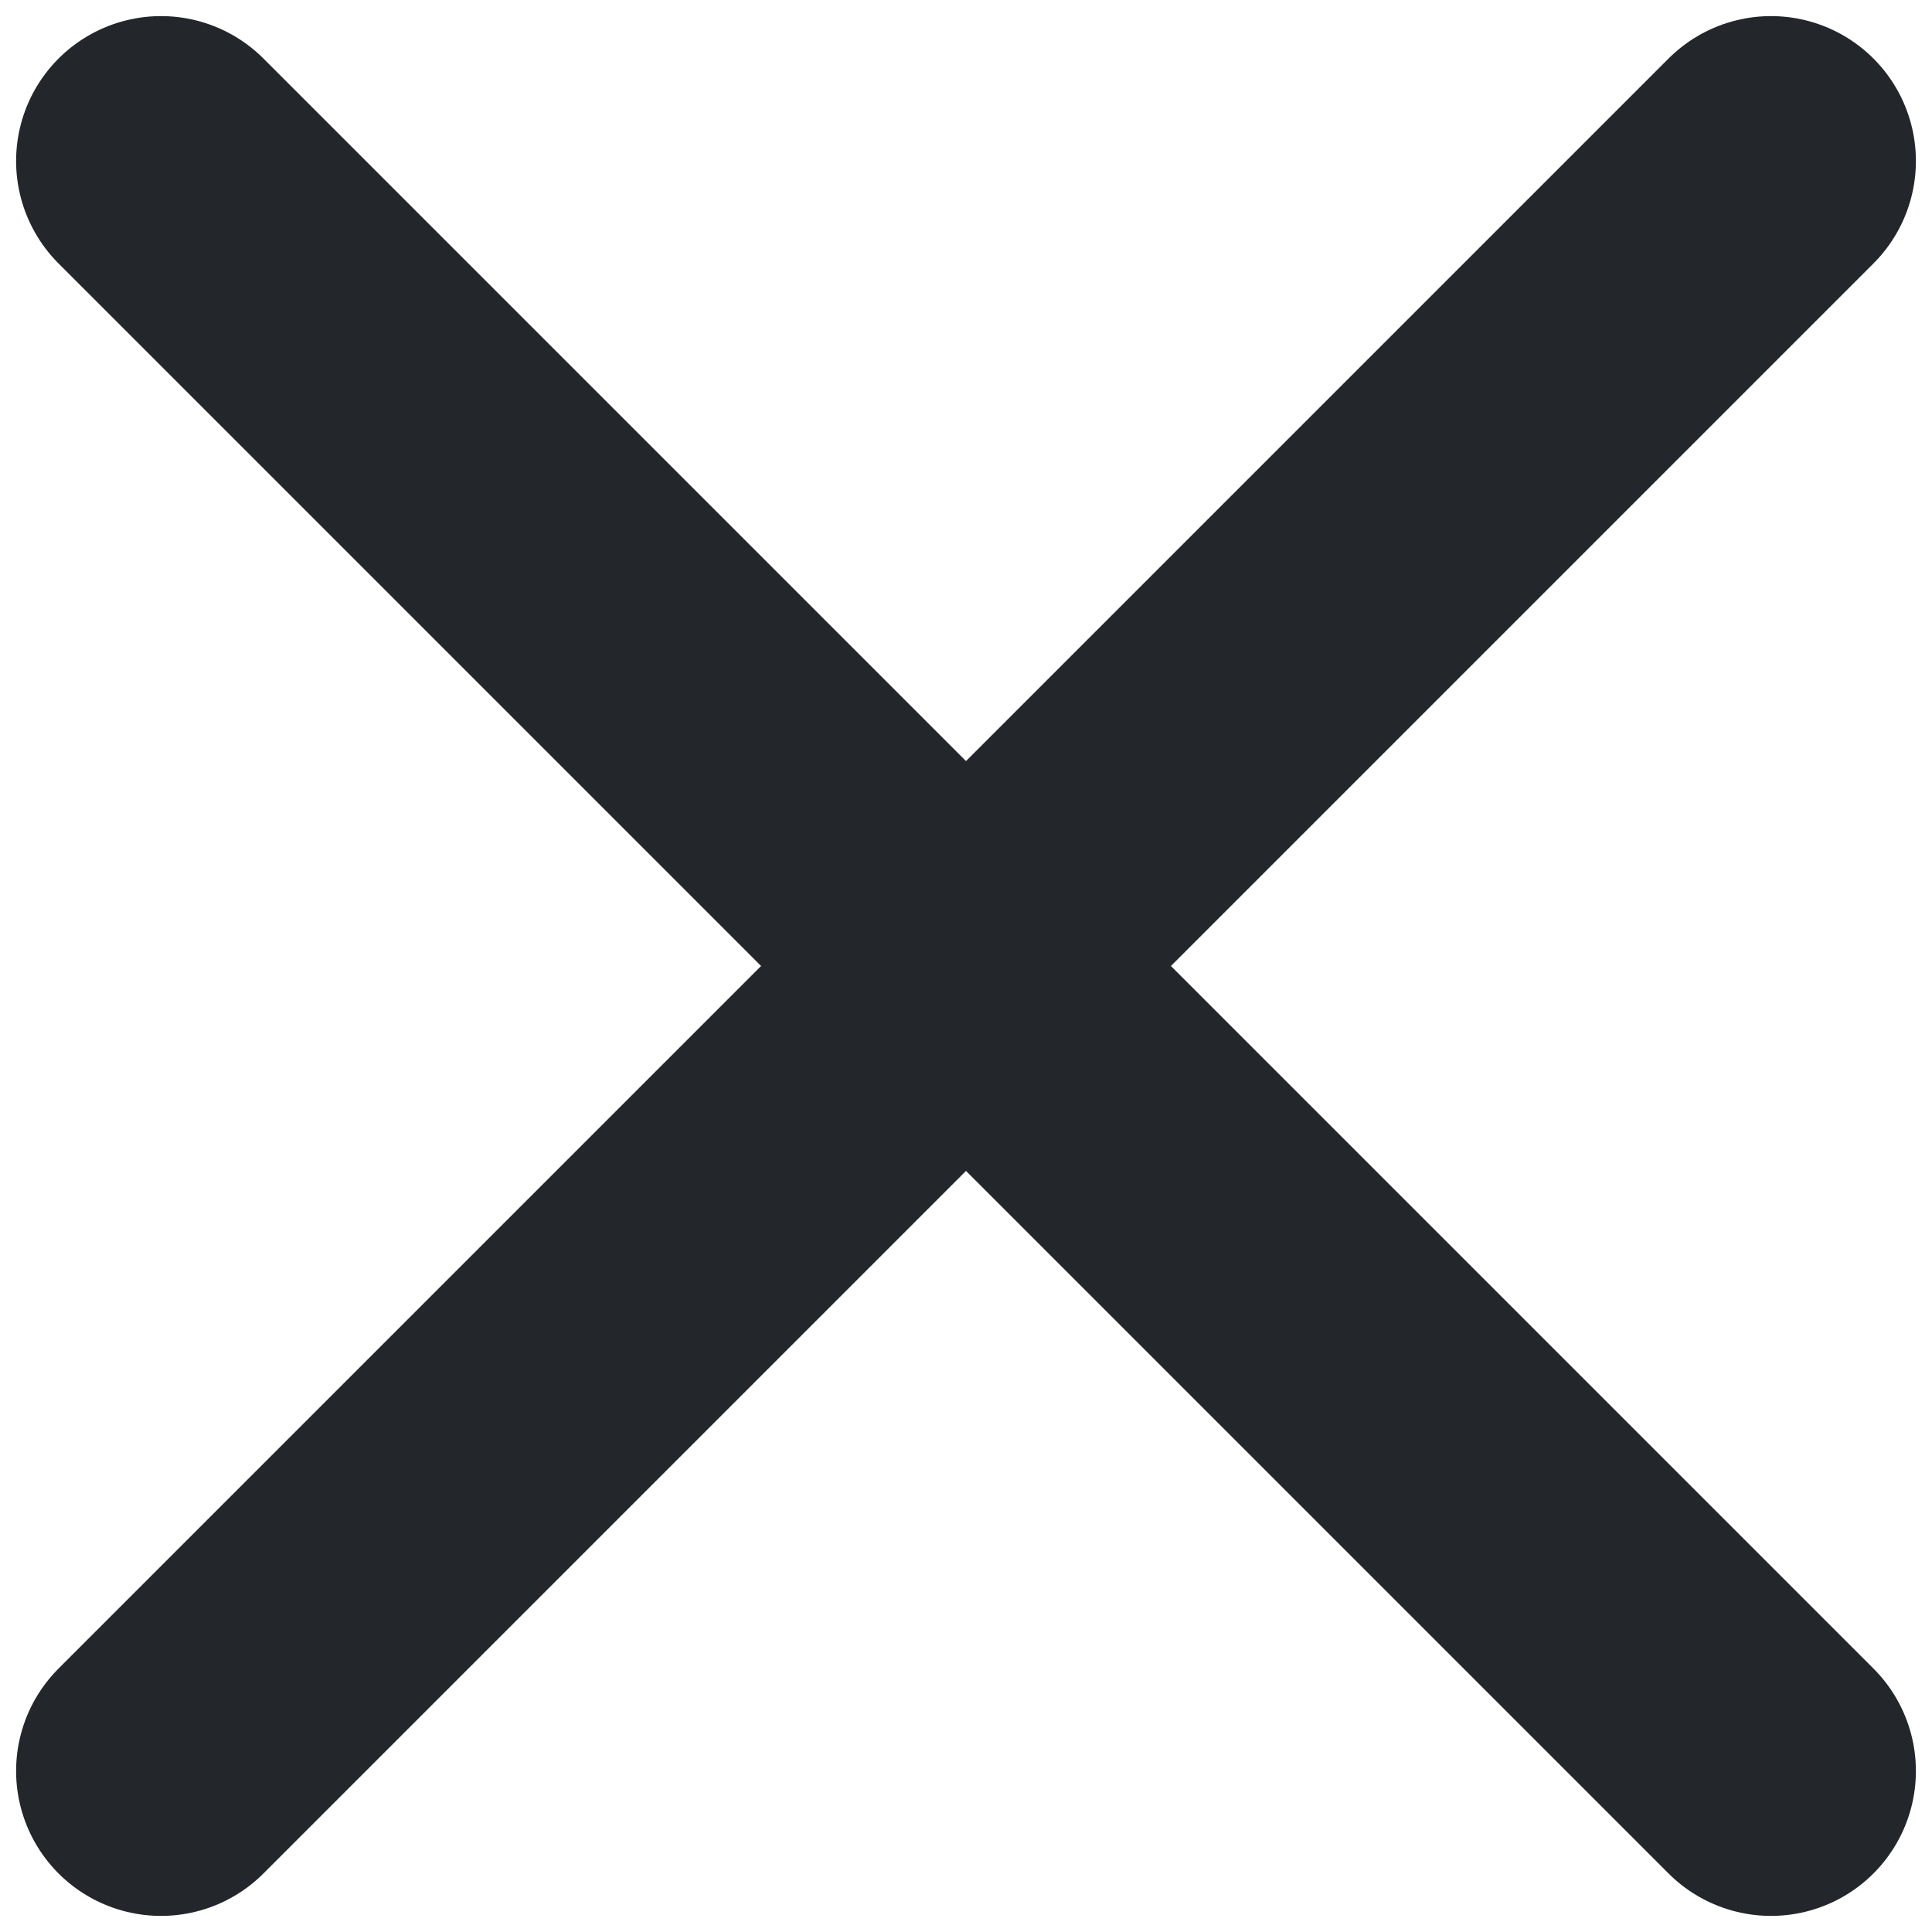
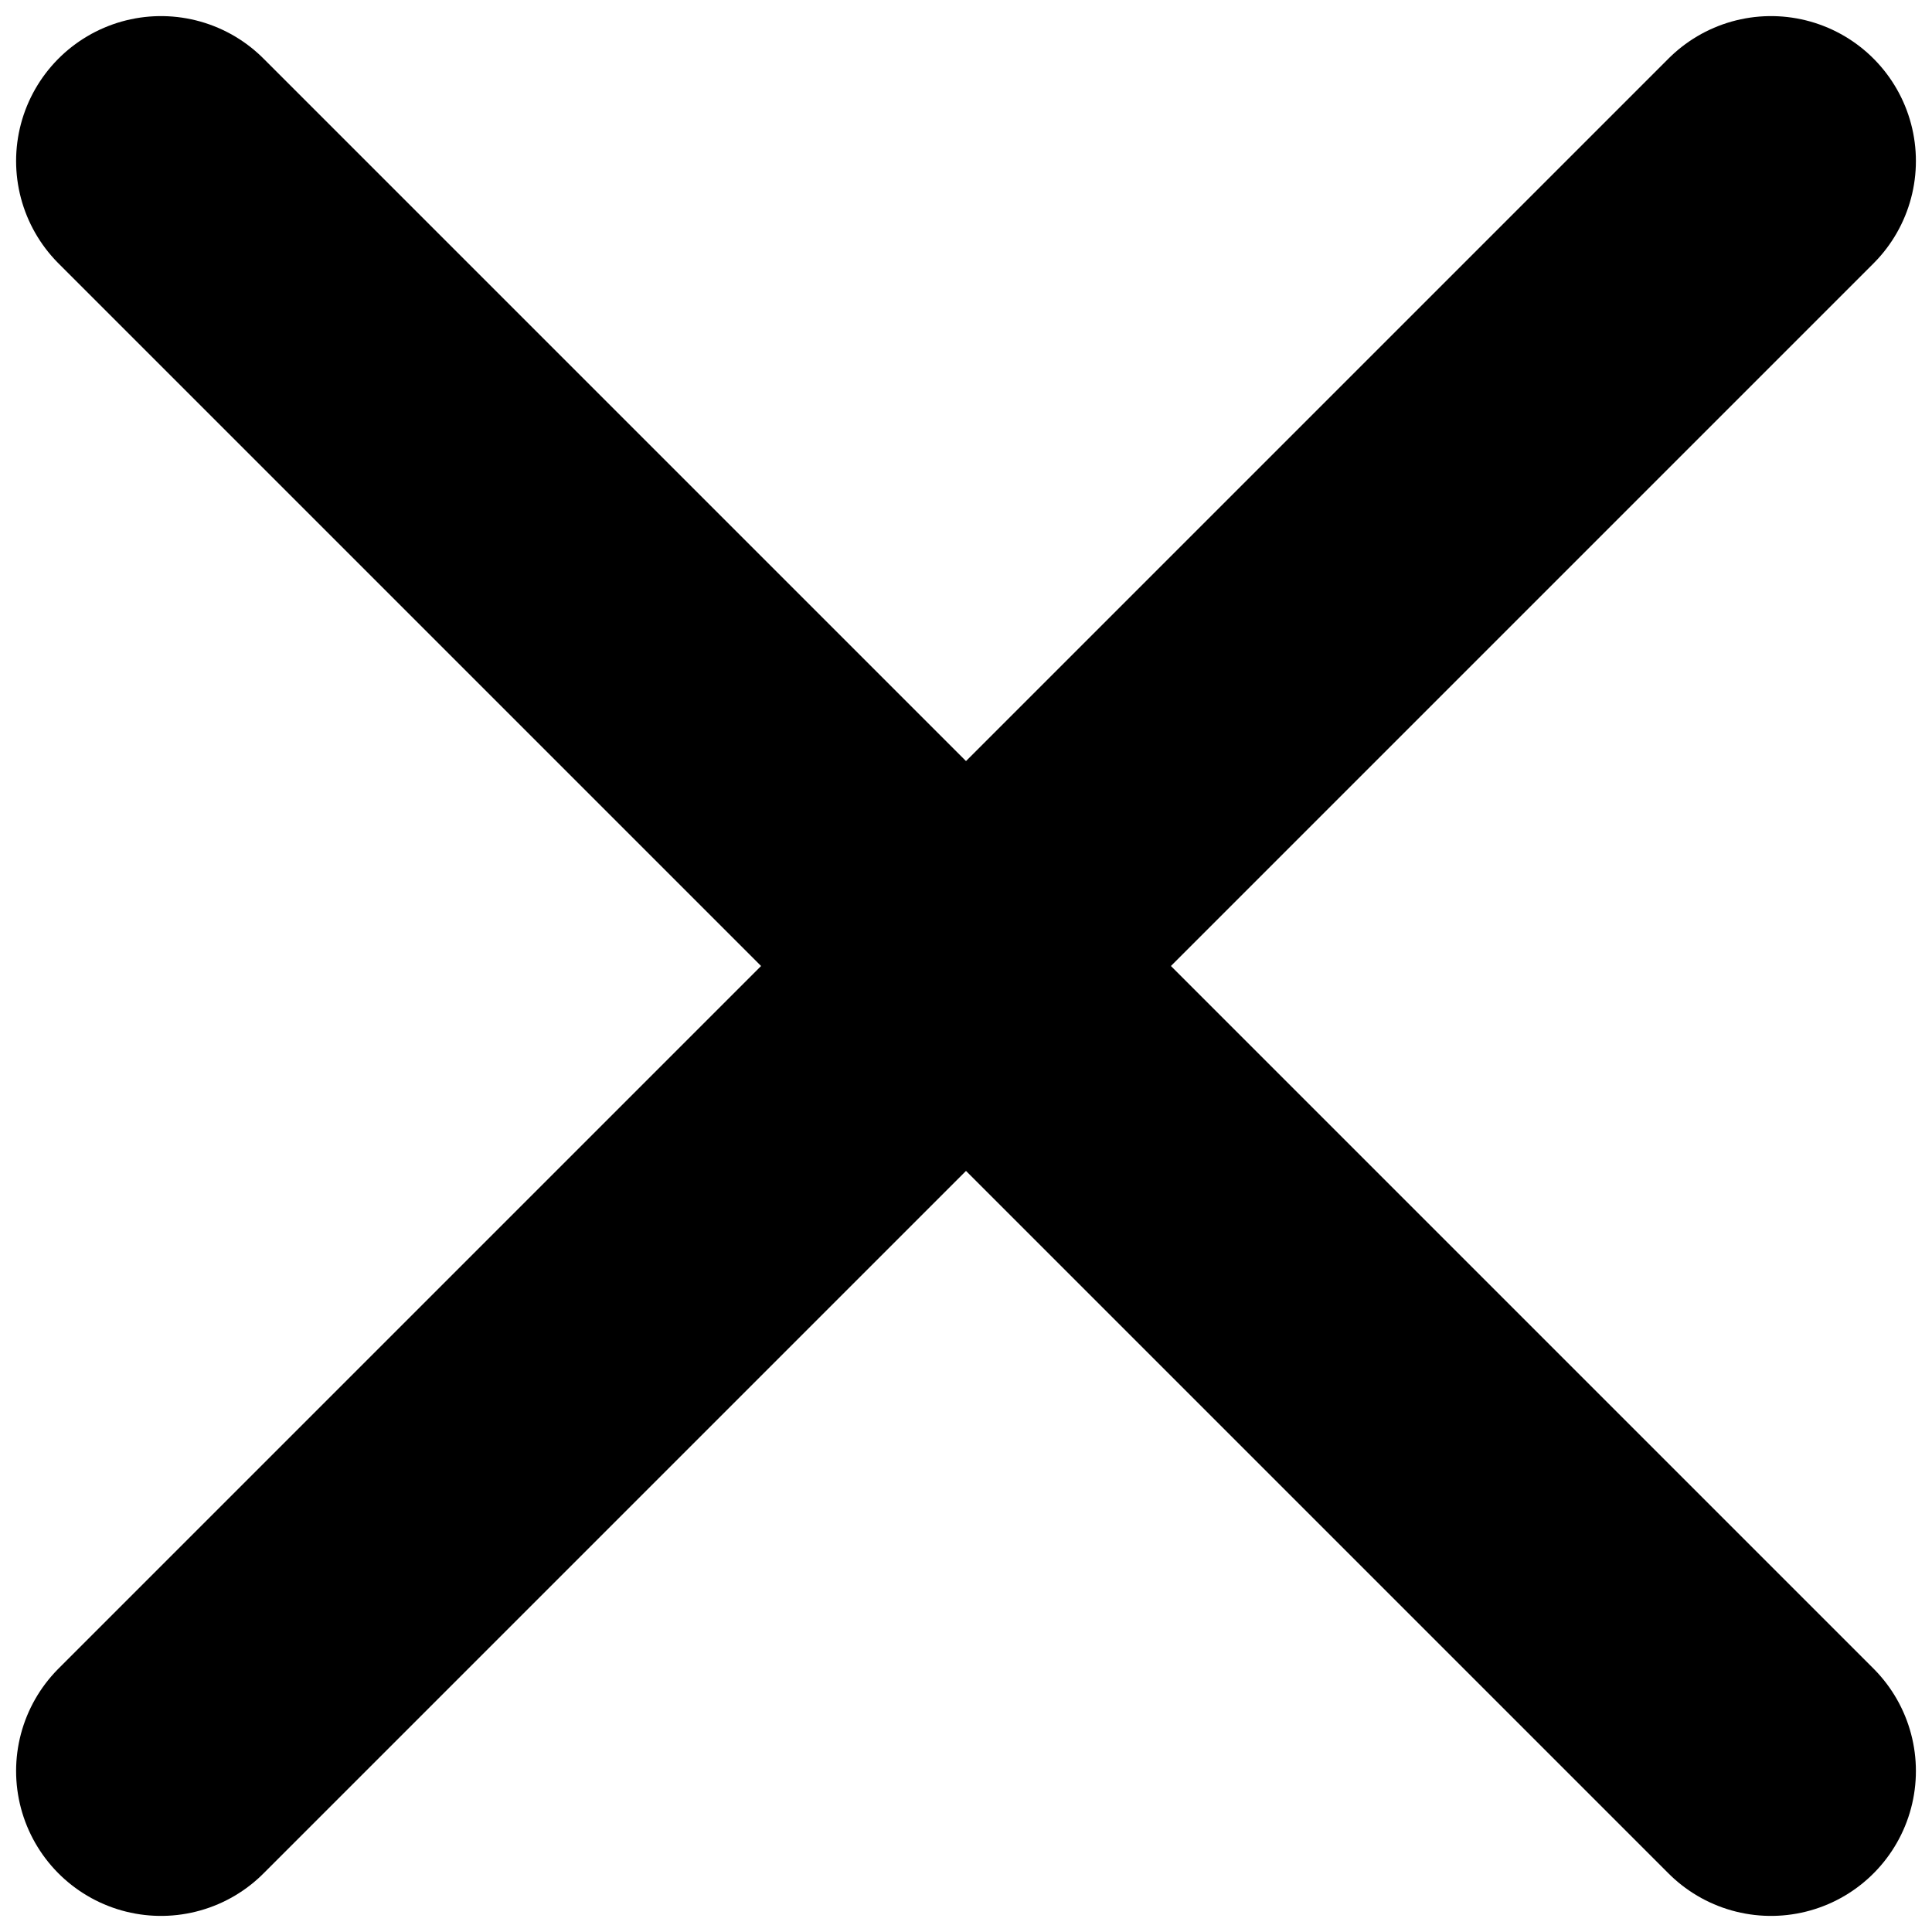
- <svg xmlns="http://www.w3.org/2000/svg" width="12" height="12" viewBox="0 0 12 12" fill="none">
-   <path d="M1 1L11 11M1 11L11 1L1 11Z" stroke="#23262A" stroke-width="1.8" stroke-linecap="round" stroke-linejoin="round" />
+ <svg xmlns="http://www.w3.org/2000/svg" viewBox="0 0 12 12" fill="none">
+   <path d="M1 1L11 11M1 11L11 1L1 11Z" stroke="currentColor" stroke-width="1.8" stroke-linecap="round" stroke-linejoin="round" />
</svg>
